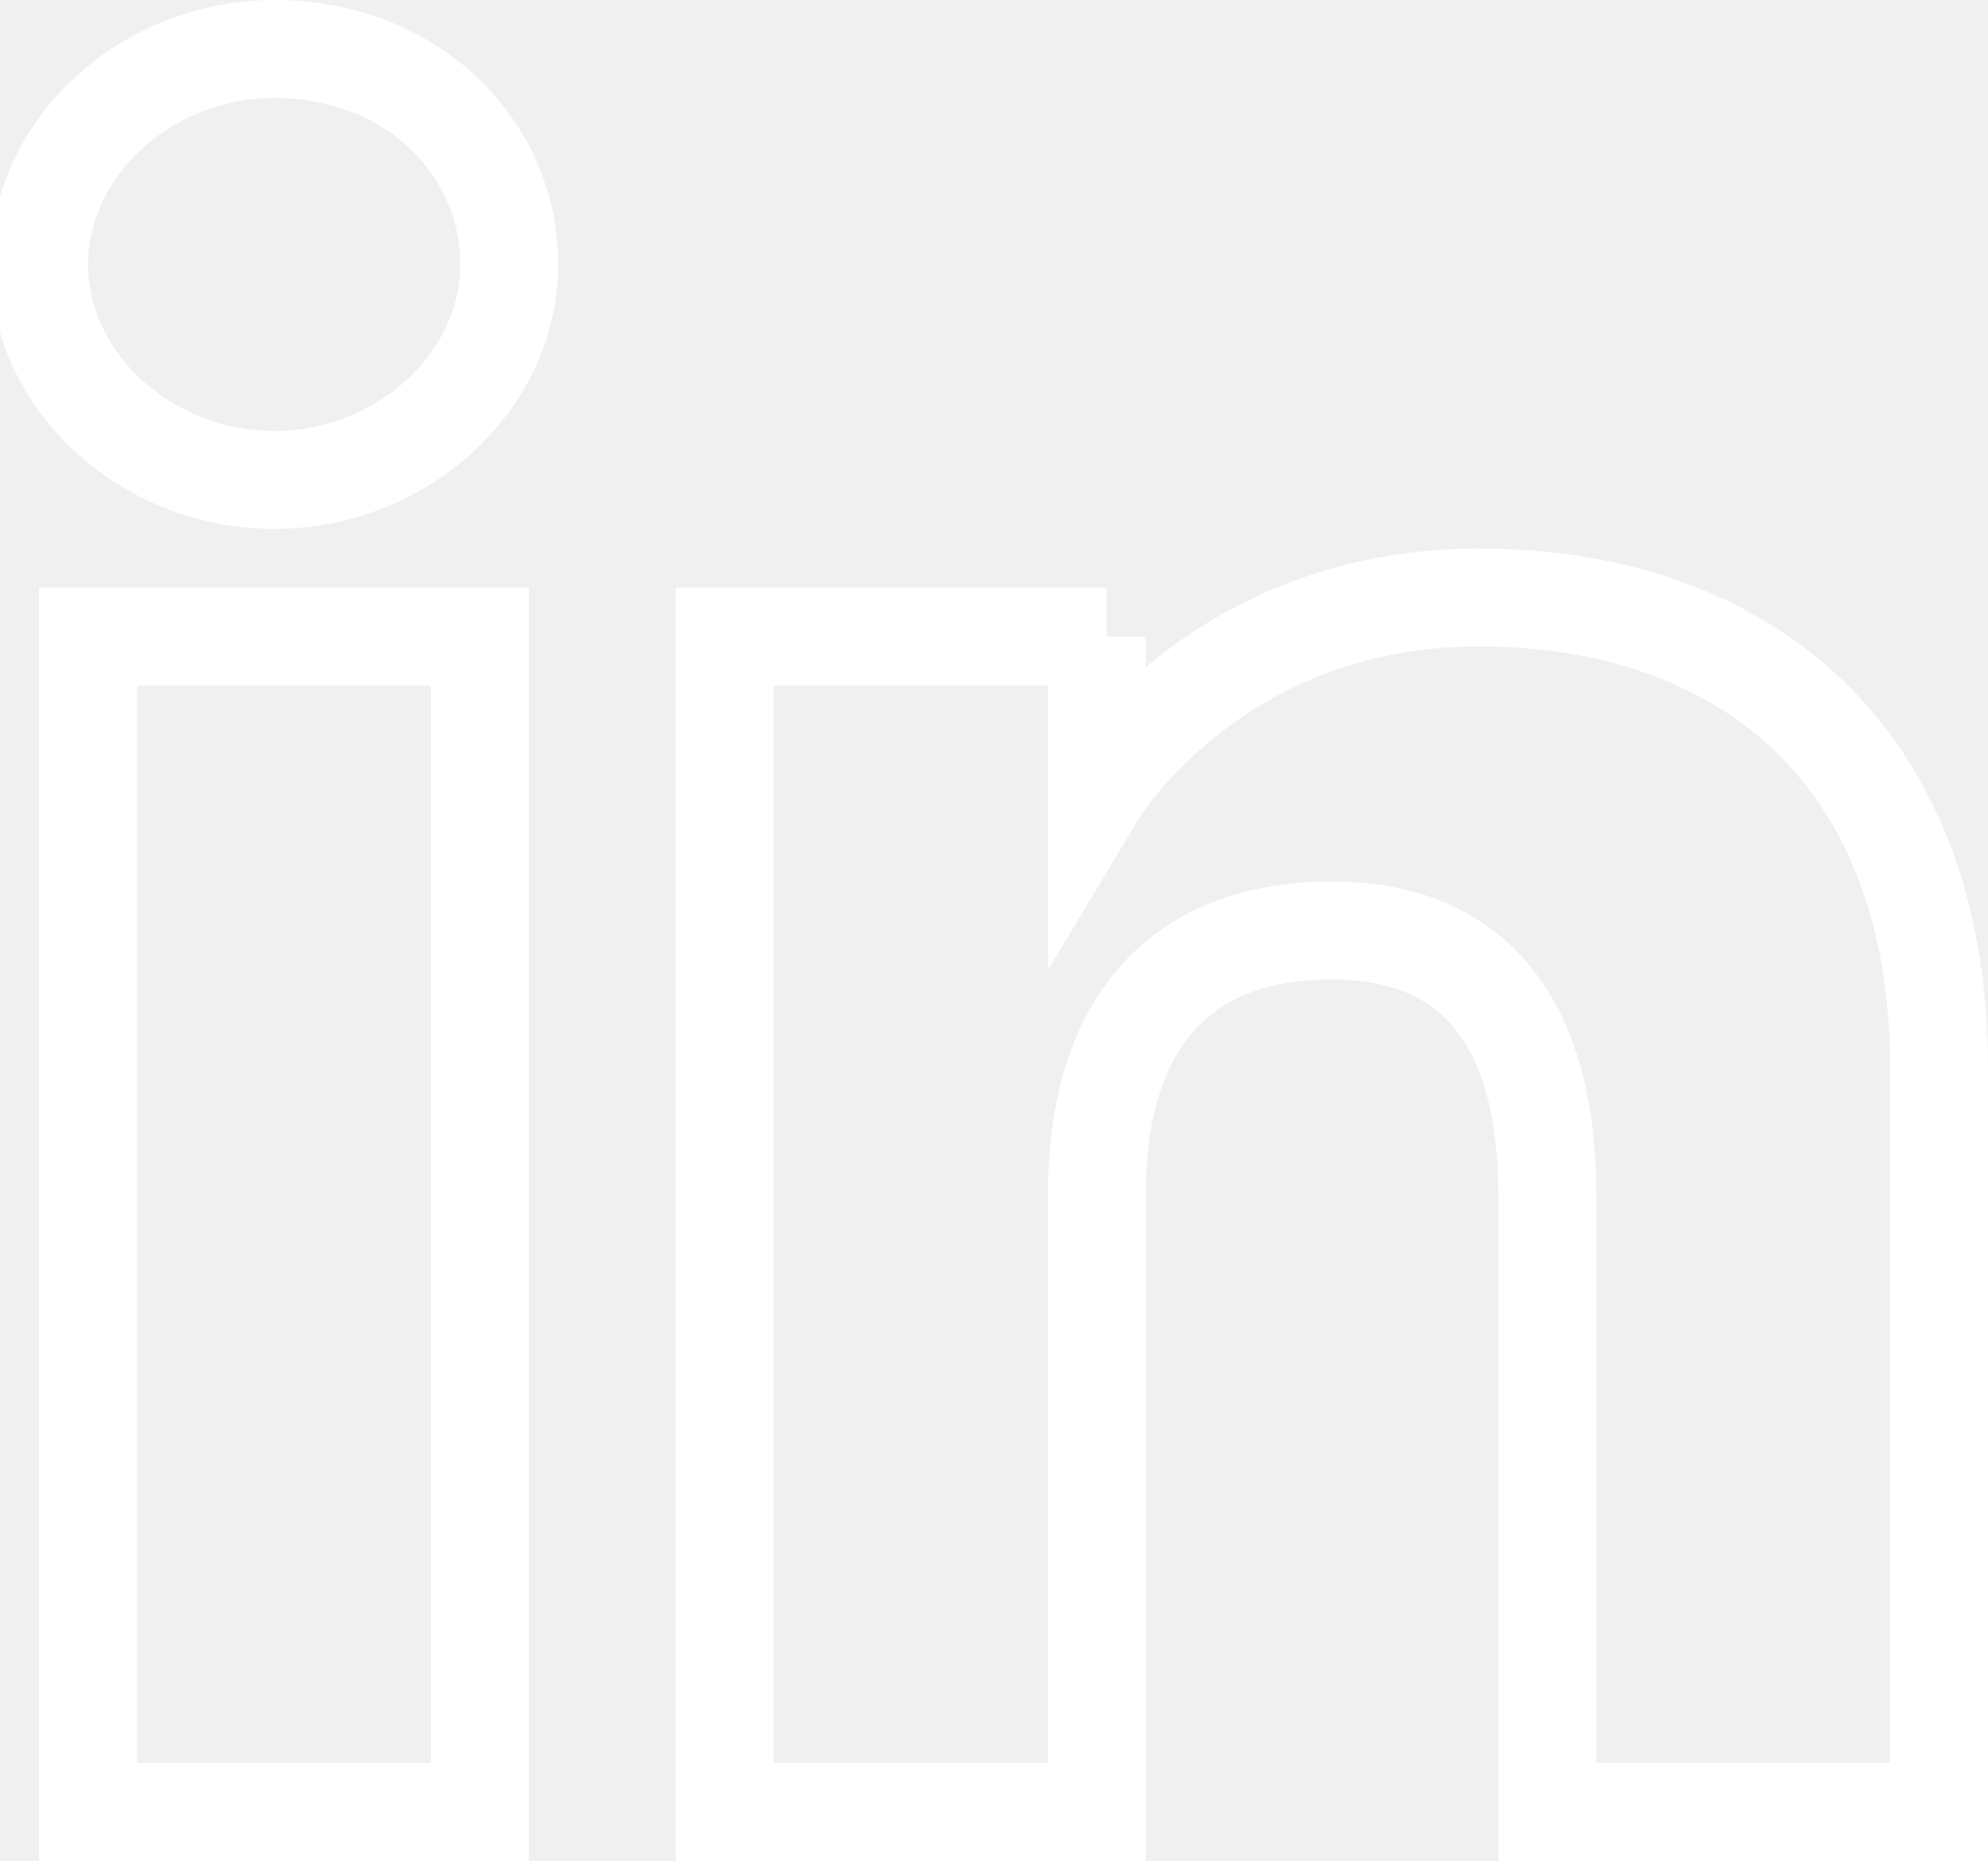
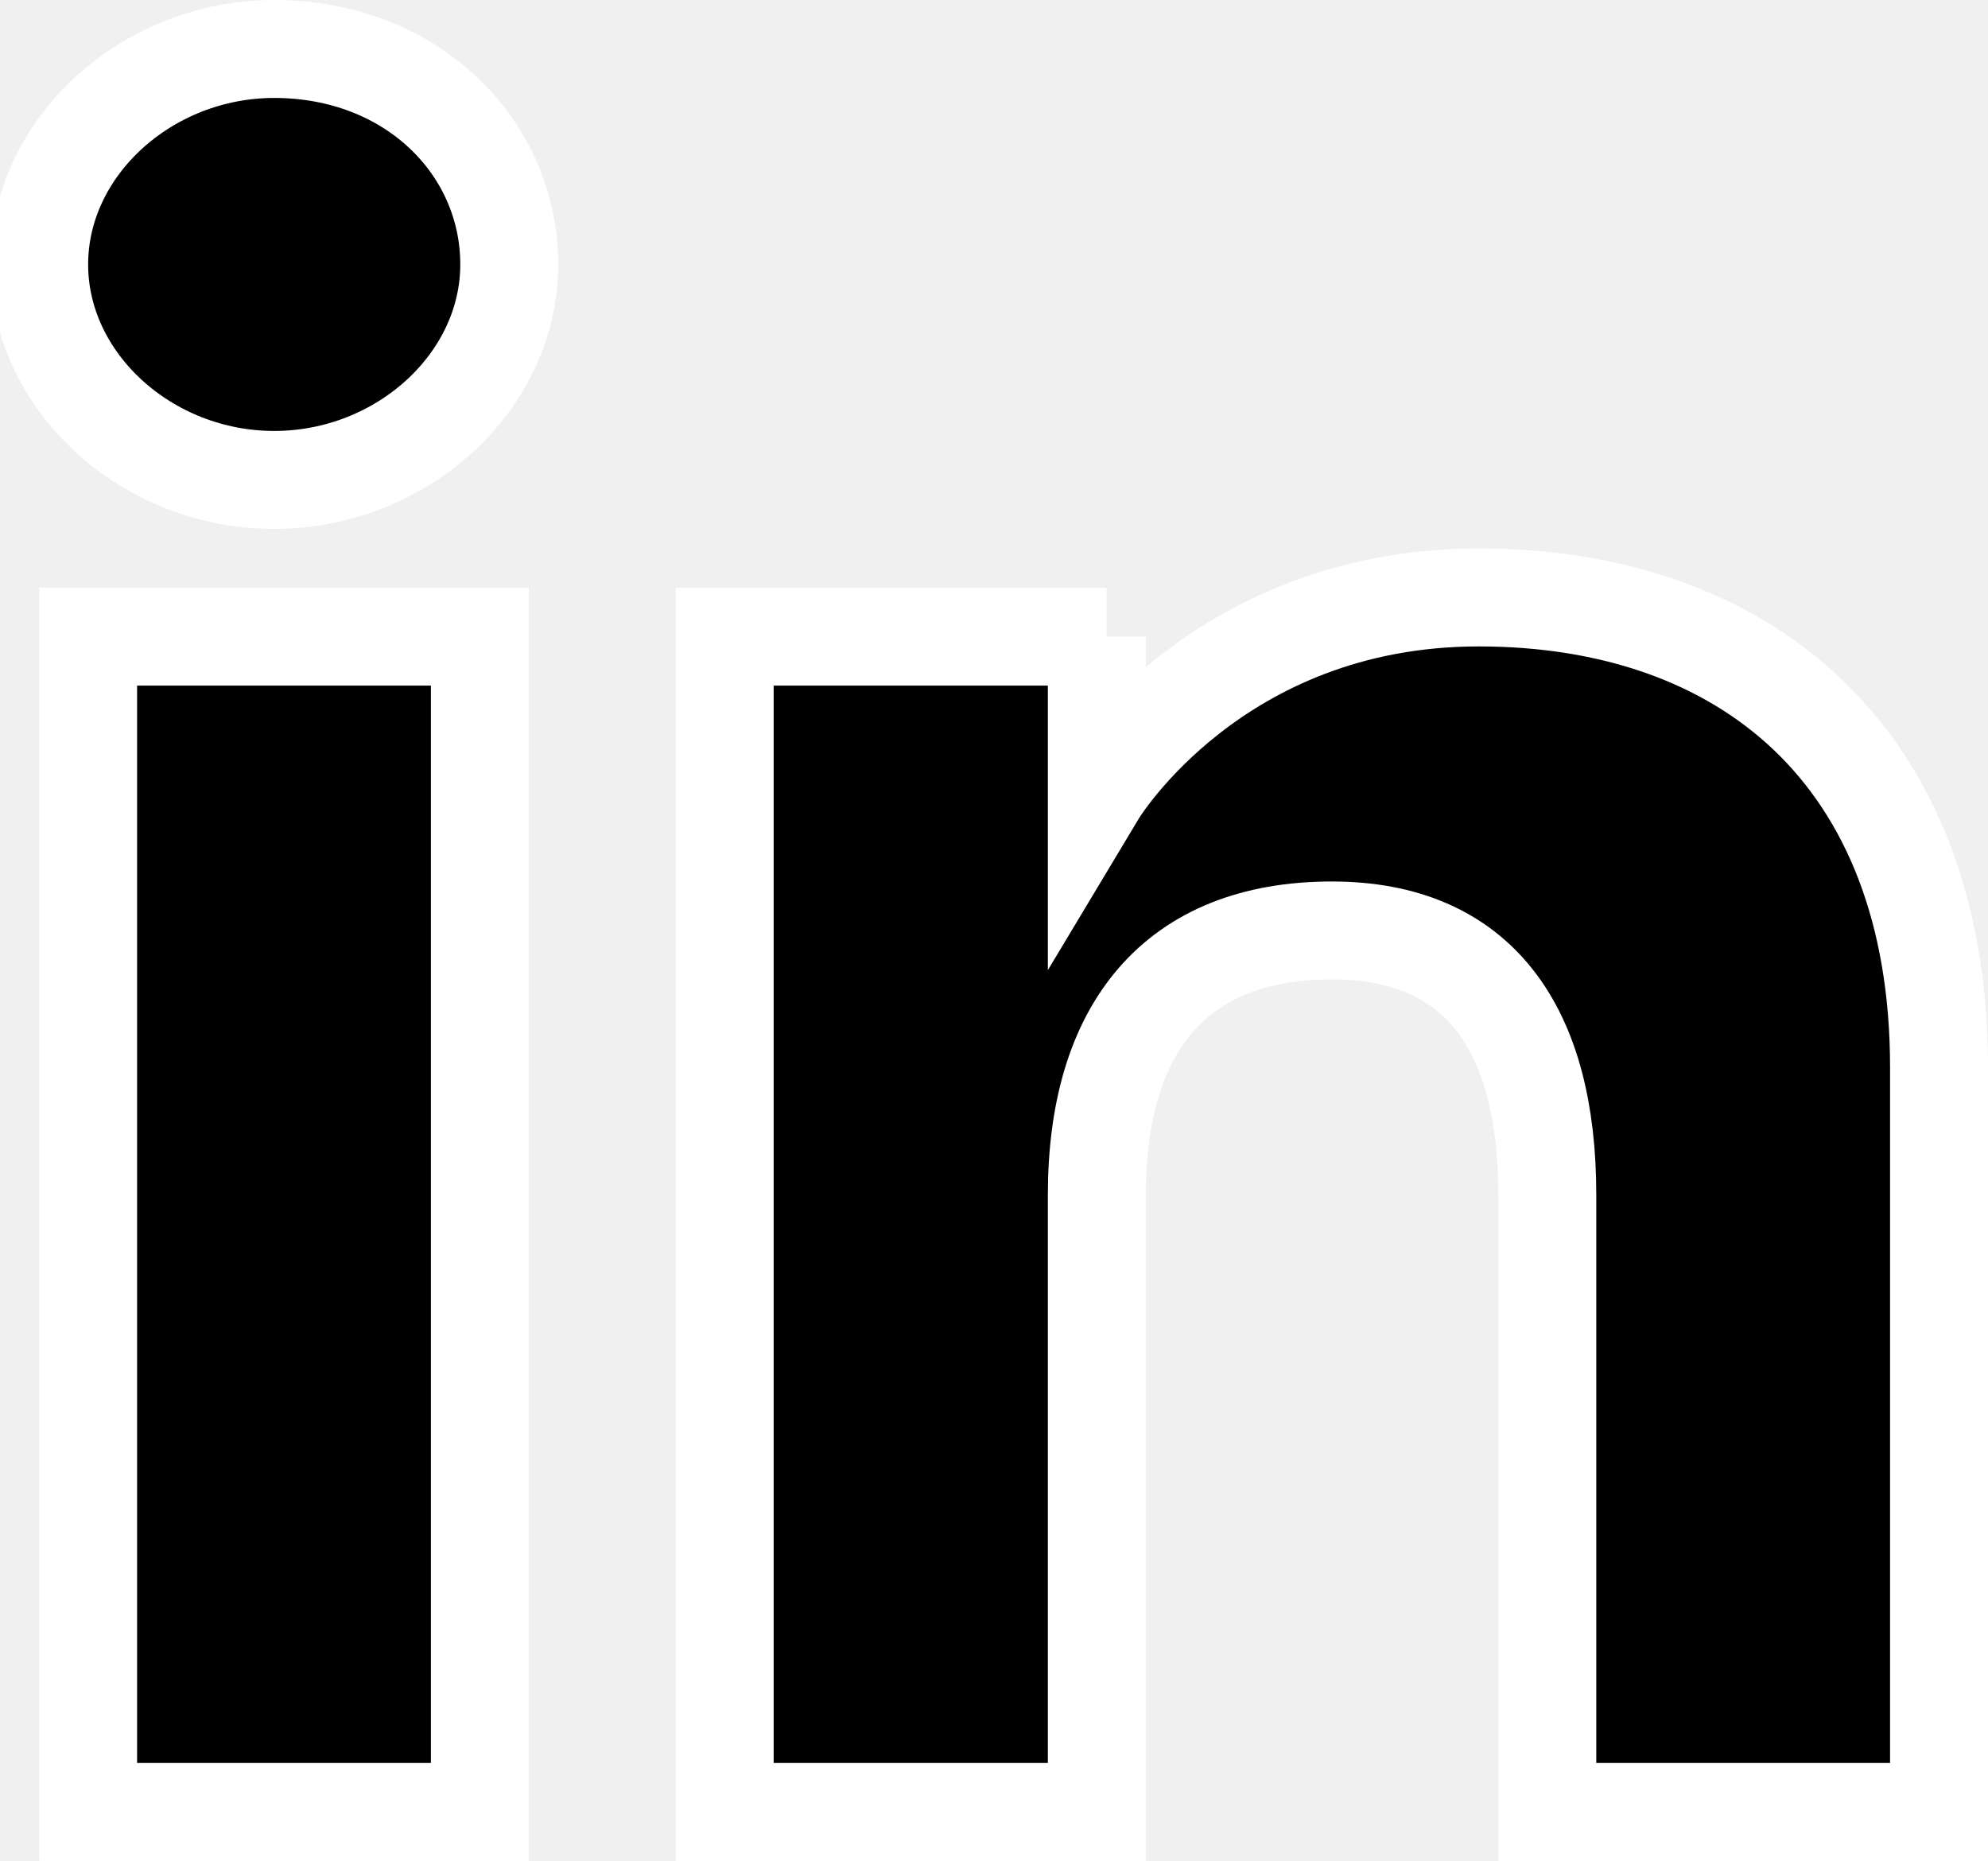
<svg xmlns="http://www.w3.org/2000/svg" version="1.1" x="0px" y="0px" width="20.3px" height="19px" viewBox="0 0 20.3 19" enable-background="new 0 0 20.3 19" xml:space="preserve">
  <defs>
</defs>
-   <path id="linkedin-icon_1_" fill="none" stroke="#FFFFFF" stroke-miterlimit="10" d="M5.2,2.7c0,1.2-1.1,2.2-2.4,2.2  c-1.3,0-2.4-1-2.4-2.2c0-1.2,1.1-2.2,2.4-2.2C4.2,0.5,5.2,1.5,5.2,2.7z M4.9,6.5h-4v12h4V6.5z M11.3,6.5H7.4v12h3.8c0,0,0-4.5,0-6.3  c0-1.7,0.8-2.7,2.4-2.7c1.5,0,2.2,1,2.2,2.7c0,1.7,0,6.3,0,6.3h4c0,0,0-4.4,0-7.6c0-3.2-2-4.8-4.7-4.8c-2.7,0-3.9,2-3.9,2V6.5  L11.3,6.5z" />
+   <path id="linkedin-icon_1_" stroke="#FFFFFF" stroke-miterlimit="10" d="M5.2,2.7c0,1.2-1.1,2.2-2.4,2.2  c-1.3,0-2.4-1-2.4-2.2c0-1.2,1.1-2.2,2.4-2.2C4.2,0.5,5.2,1.5,5.2,2.7z M4.9,6.5h-4v12h4V6.5z M11.3,6.5H7.4v12h3.8c0,0,0-4.5,0-6.3  c0-1.7,0.8-2.7,2.4-2.7c1.5,0,2.2,1,2.2,2.7c0,1.7,0,6.3,0,6.3h4c0,0,0-4.4,0-7.6c0-3.2-2-4.8-4.7-4.8c-2.7,0-3.9,2-3.9,2V6.5  L11.3,6.5z" />
</svg>
